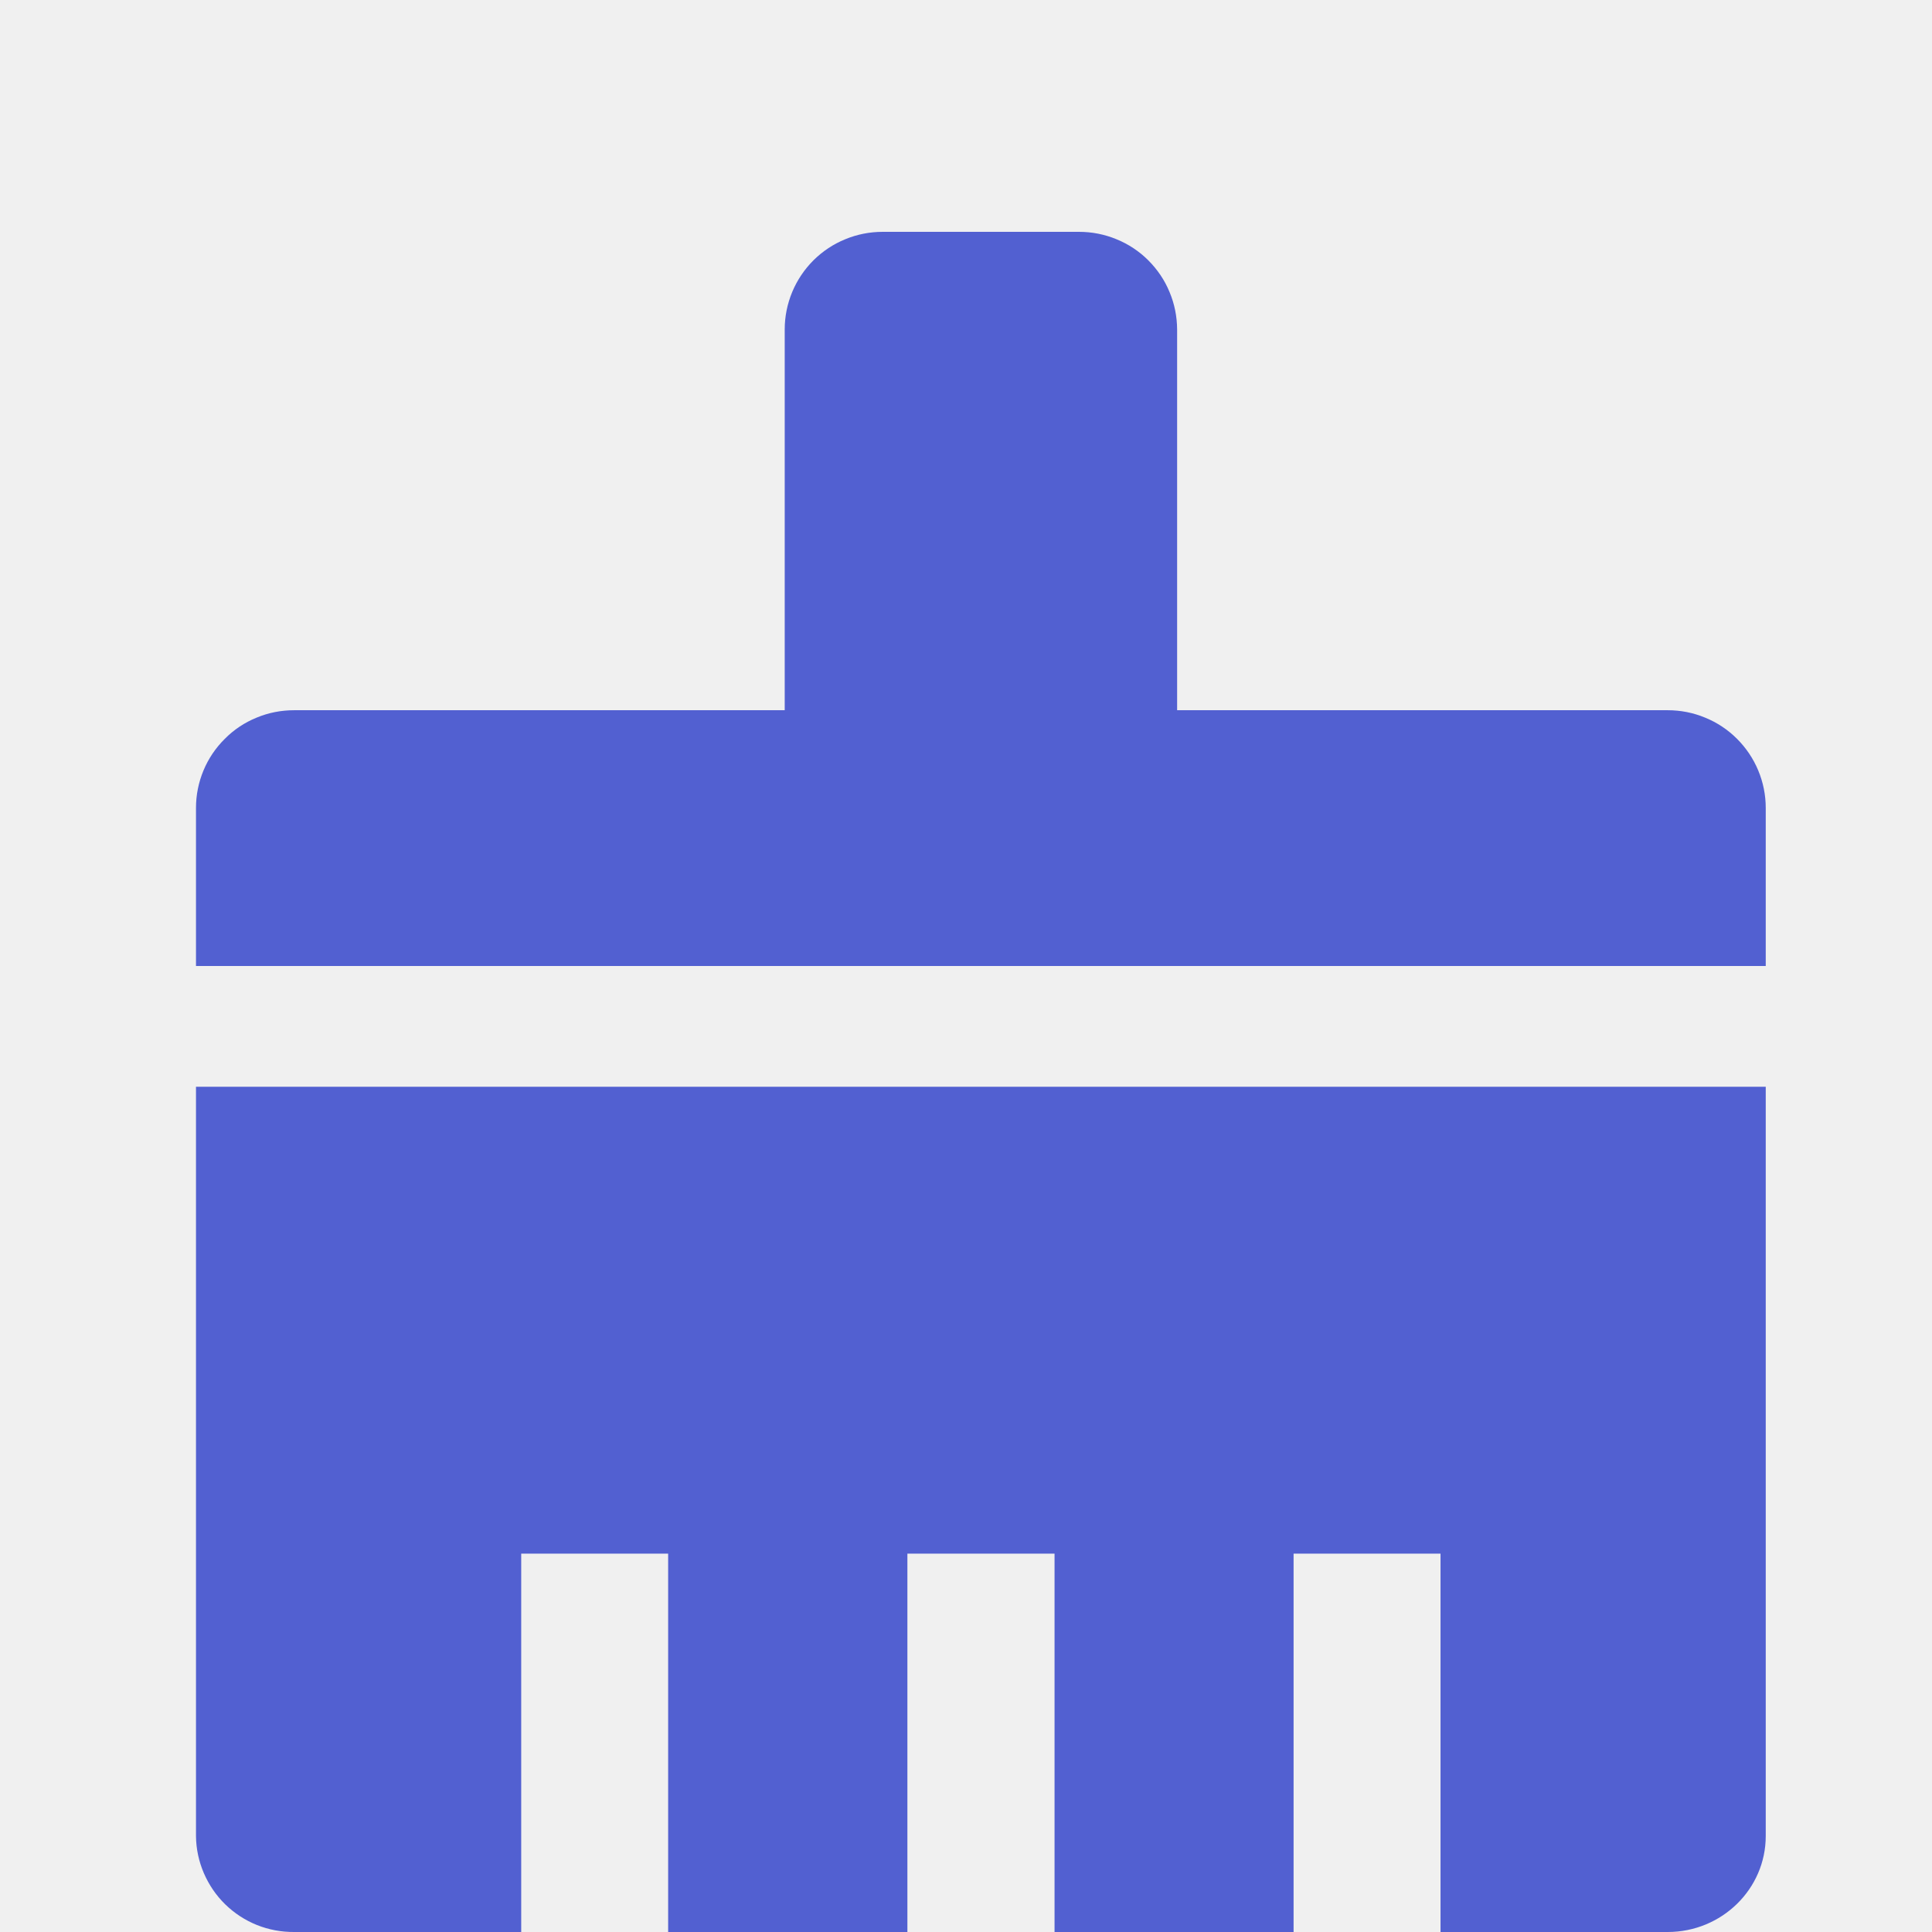
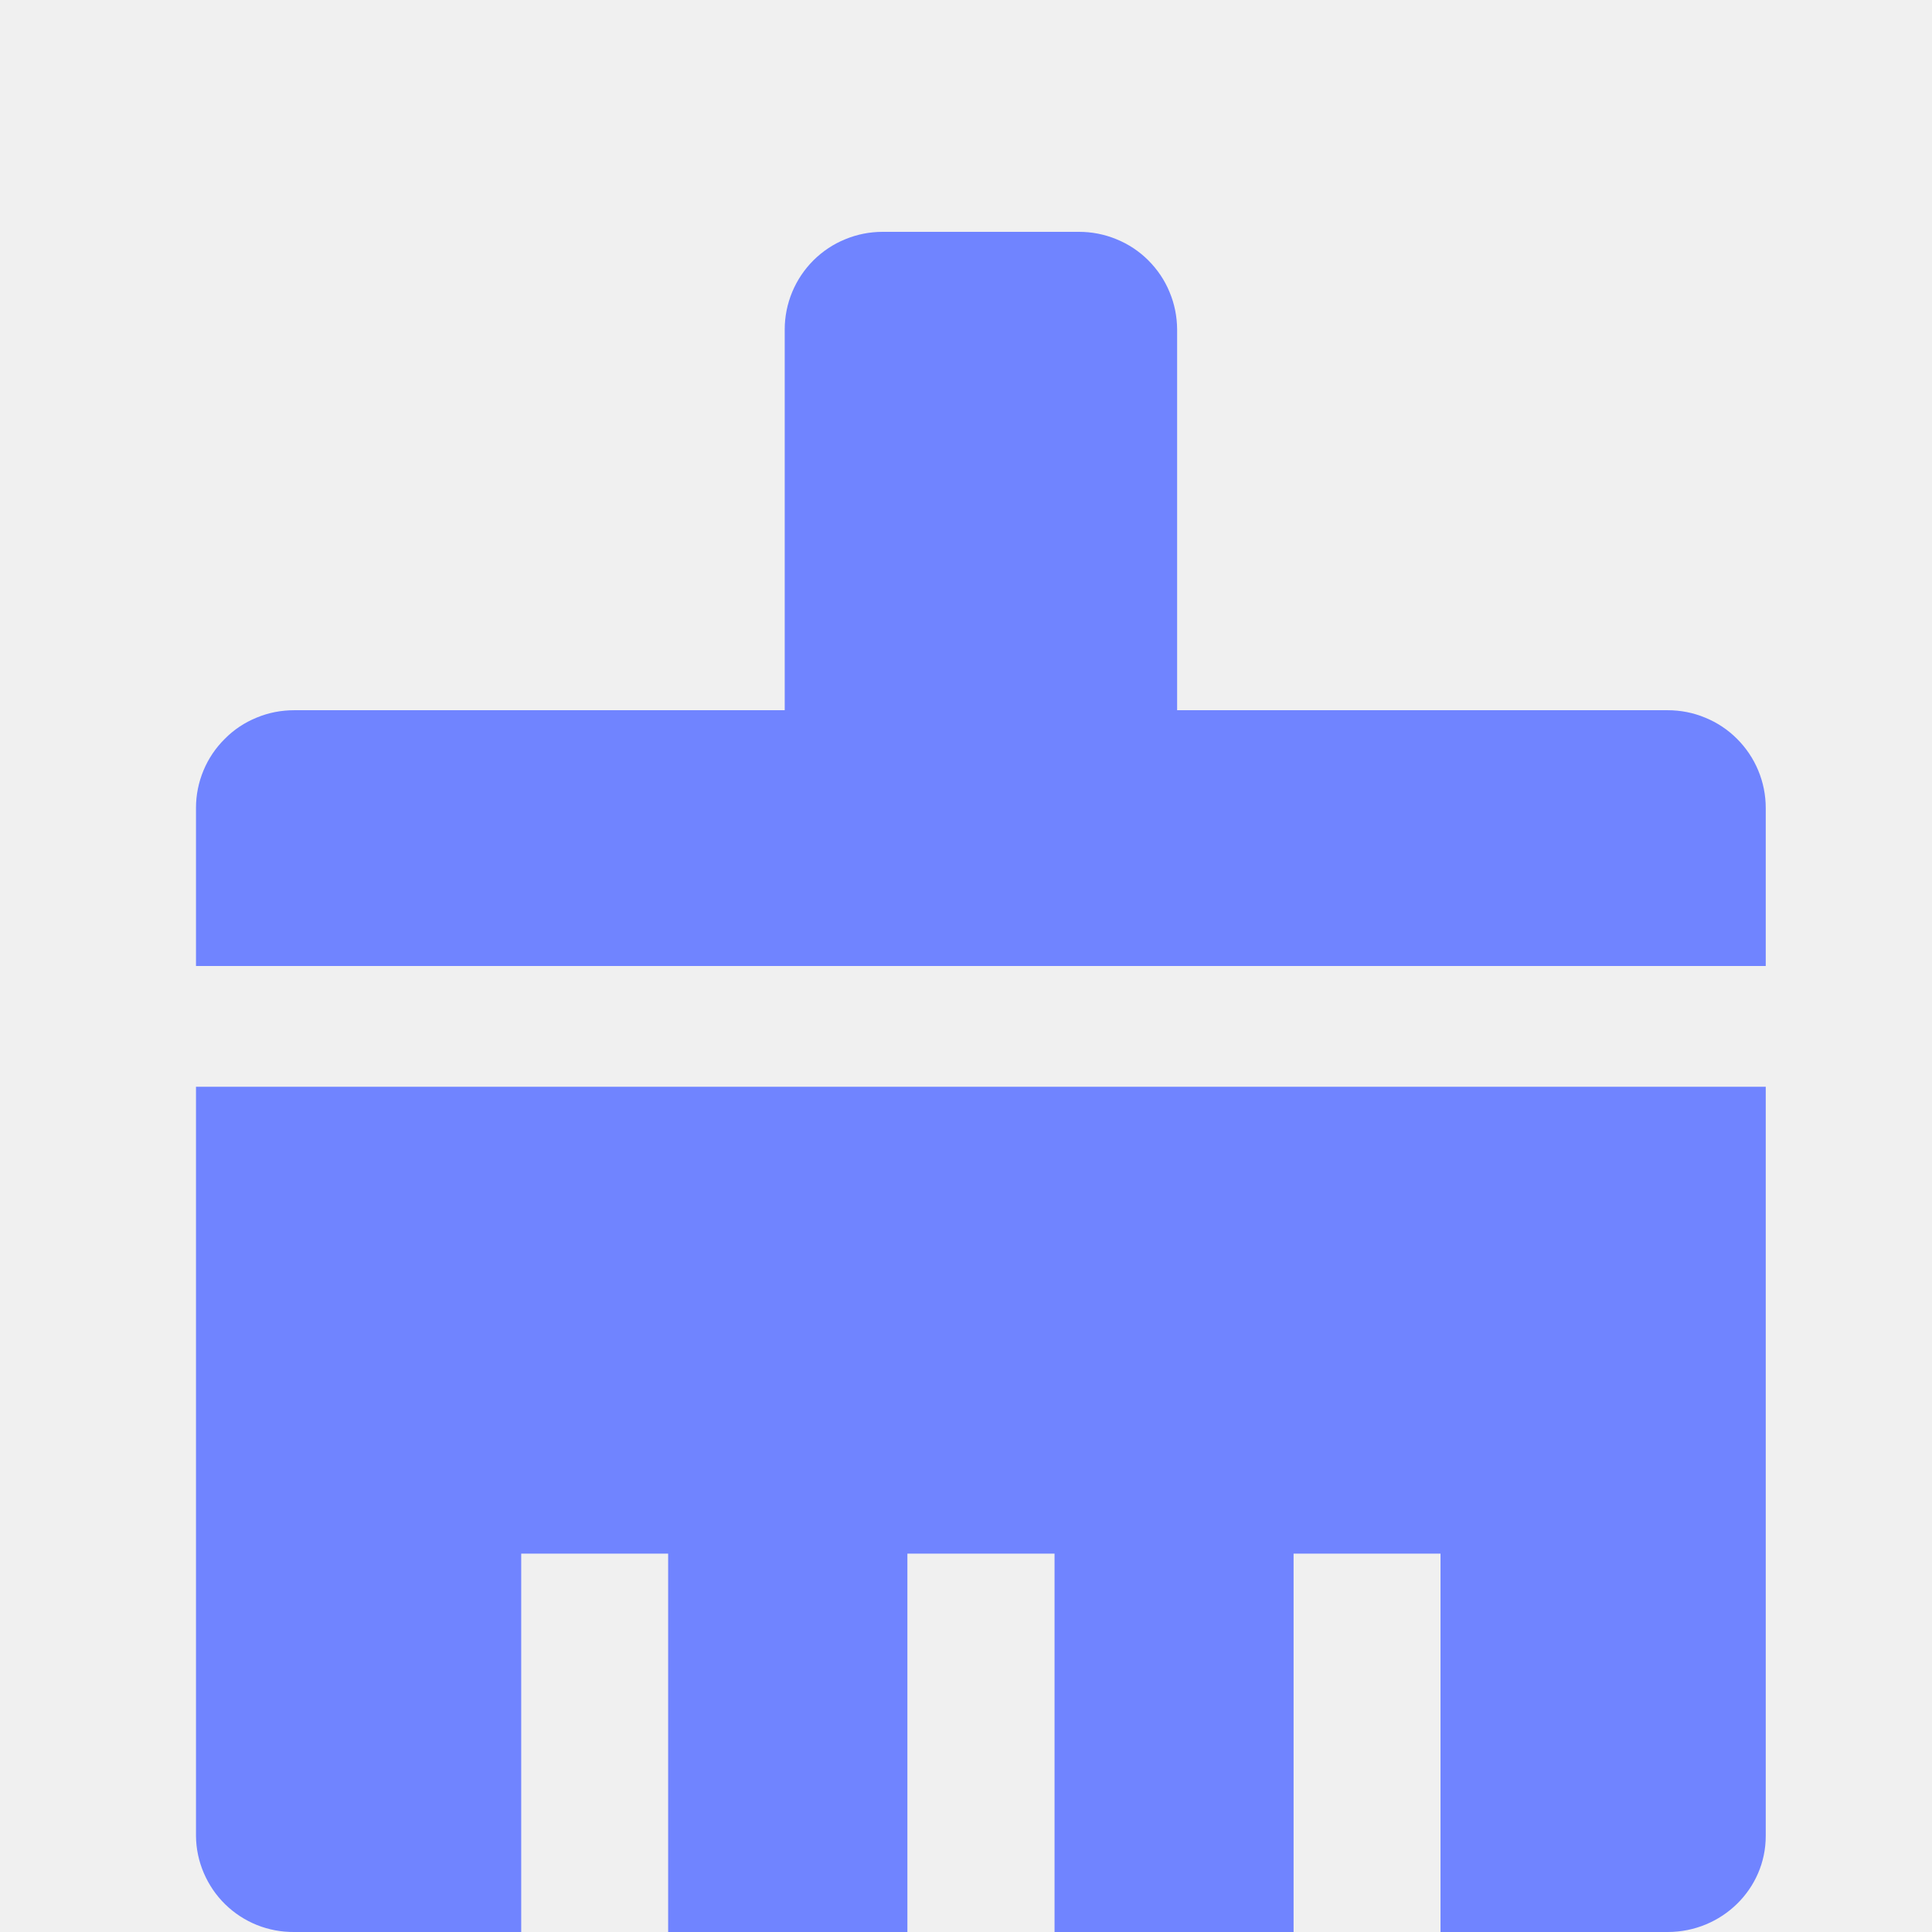
<svg xmlns="http://www.w3.org/2000/svg" width="18" height="18" viewBox="0 0 18 18" fill="none">
  <g clip-path="url(#clip0_123924_45060)">
-     <path d="M16.451 10.125V17.106C16.451 17.599 16.042 18 15.537 18H13.421V14.475H12.052V18H9.825L9.825 14.475H8.454L8.454 18H6.225V14.475H4.856V18H2.741C2.622 18.001 2.504 17.979 2.394 17.935C2.284 17.891 2.183 17.825 2.098 17.742C2.013 17.659 1.946 17.56 1.899 17.451C1.852 17.342 1.827 17.224 1.826 17.106V10.125H16.451ZM10.053 2.16C10.173 2.16 10.291 2.183 10.402 2.229C10.513 2.274 10.614 2.341 10.698 2.425C10.783 2.51 10.851 2.61 10.896 2.72C10.943 2.831 10.966 2.949 10.967 3.069V6.617H15.538C15.657 6.617 15.776 6.64 15.886 6.686C15.997 6.731 16.098 6.798 16.183 6.883C16.267 6.967 16.335 7.067 16.381 7.178C16.427 7.288 16.451 7.407 16.451 7.526V9H1.826V7.526C1.826 7.407 1.85 7.288 1.896 7.178C1.942 7.067 2.01 6.967 2.095 6.883C2.179 6.798 2.28 6.731 2.391 6.686C2.501 6.64 2.62 6.617 2.74 6.617H7.311V3.069C7.311 2.949 7.335 2.831 7.381 2.72C7.427 2.61 7.494 2.51 7.579 2.425C7.664 2.341 7.764 2.274 7.875 2.229C7.986 2.183 8.104 2.16 8.224 2.16H10.053Z" fill="#5260D1" />
+     <path d="M16.451 10.125V17.106C16.451 17.599 16.042 18 15.537 18H13.421V14.475H12.052V18H9.825L9.825 14.475H8.454L8.454 18H6.225V14.475H4.856V18H2.741C2.622 18.001 2.504 17.979 2.394 17.935C2.284 17.891 2.183 17.825 2.098 17.742C2.013 17.659 1.946 17.56 1.899 17.451C1.852 17.342 1.827 17.224 1.826 17.106V10.125H16.451ZM10.053 2.16C10.173 2.16 10.291 2.183 10.402 2.229C10.513 2.274 10.614 2.341 10.698 2.425C10.783 2.51 10.851 2.61 10.896 2.72C10.943 2.831 10.966 2.949 10.967 3.069V6.617H15.538C15.657 6.617 15.776 6.64 15.886 6.686C15.997 6.731 16.098 6.798 16.183 6.883C16.267 6.967 16.335 7.067 16.381 7.178C16.427 7.288 16.451 7.407 16.451 7.526V9H1.826V7.526C1.826 7.407 1.85 7.288 1.896 7.178C1.942 7.067 2.01 6.967 2.095 6.883C2.179 6.798 2.28 6.731 2.391 6.686C2.501 6.64 2.62 6.617 2.74 6.617H7.311V3.069C7.311 2.949 7.335 2.831 7.381 2.72C7.427 2.61 7.494 2.51 7.579 2.425C7.664 2.341 7.764 2.274 7.875 2.229C7.986 2.183 8.104 2.16 8.224 2.16H10.053Z" fill="#7084ff" />
  </g>
  <defs>
    <clipPath id="clip0_123924_45060">
      <rect width="18" height="18" fill="white" />
    </clipPath>
  </defs>
</svg>
